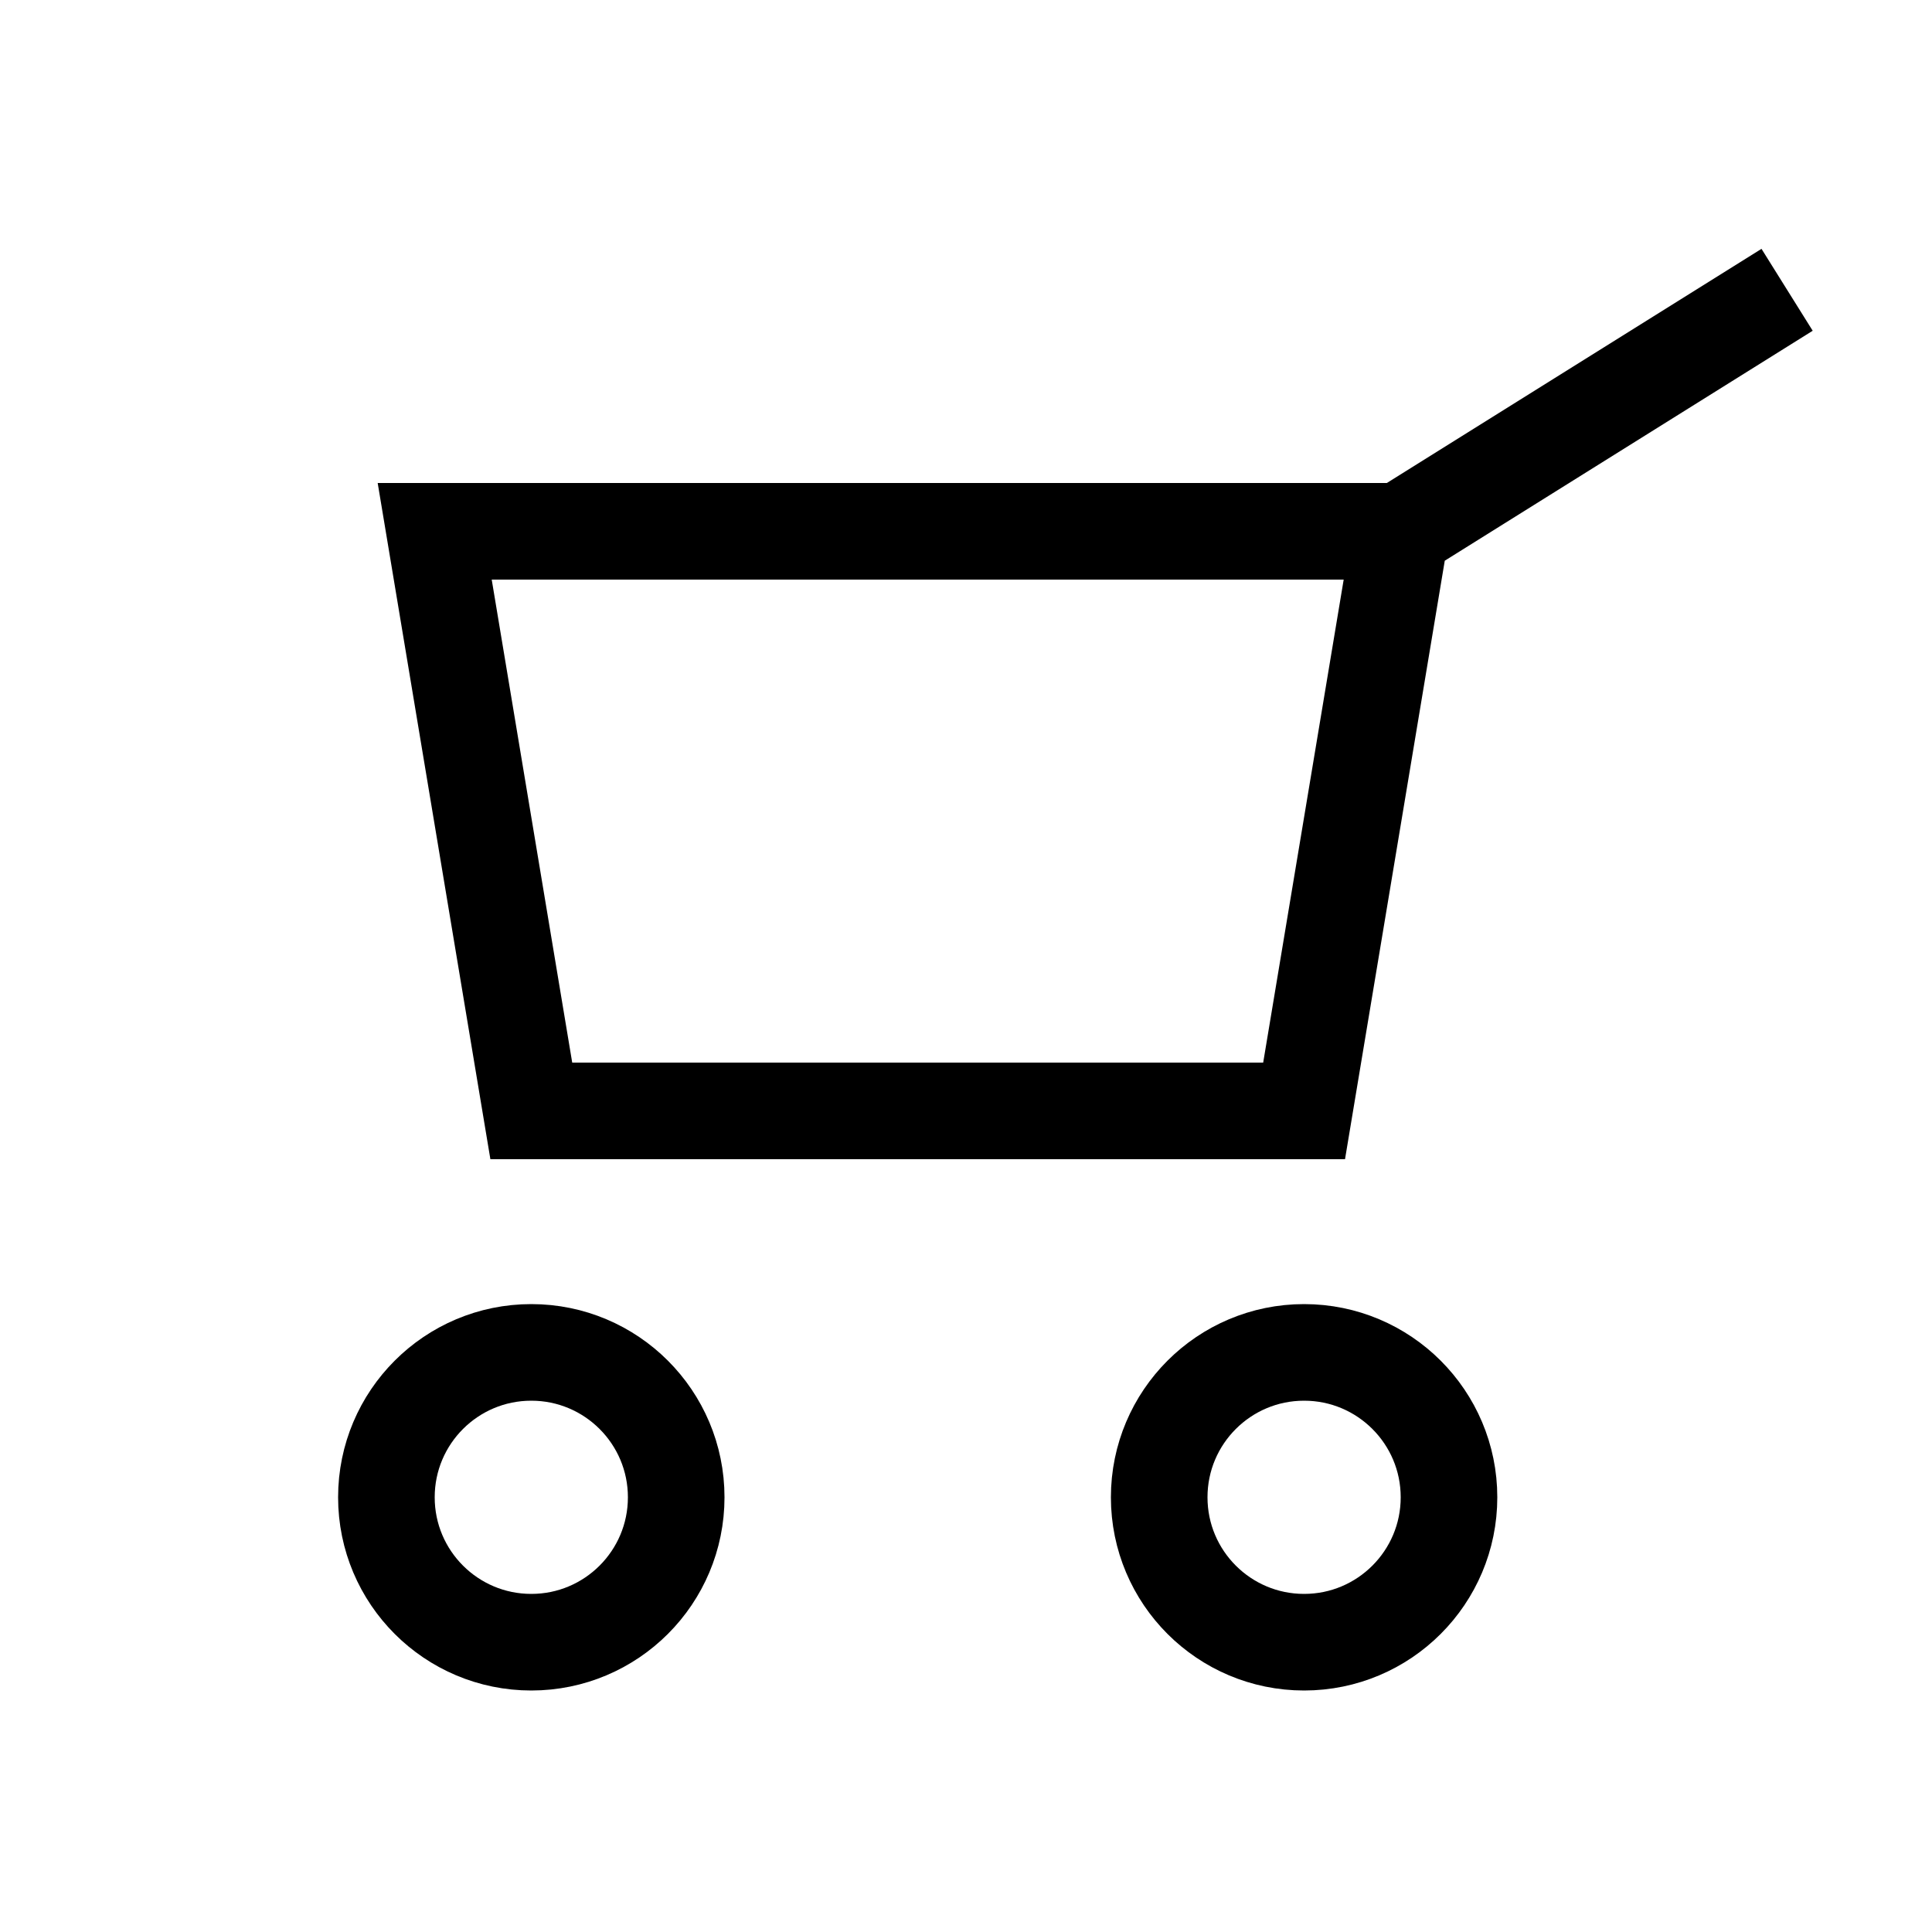
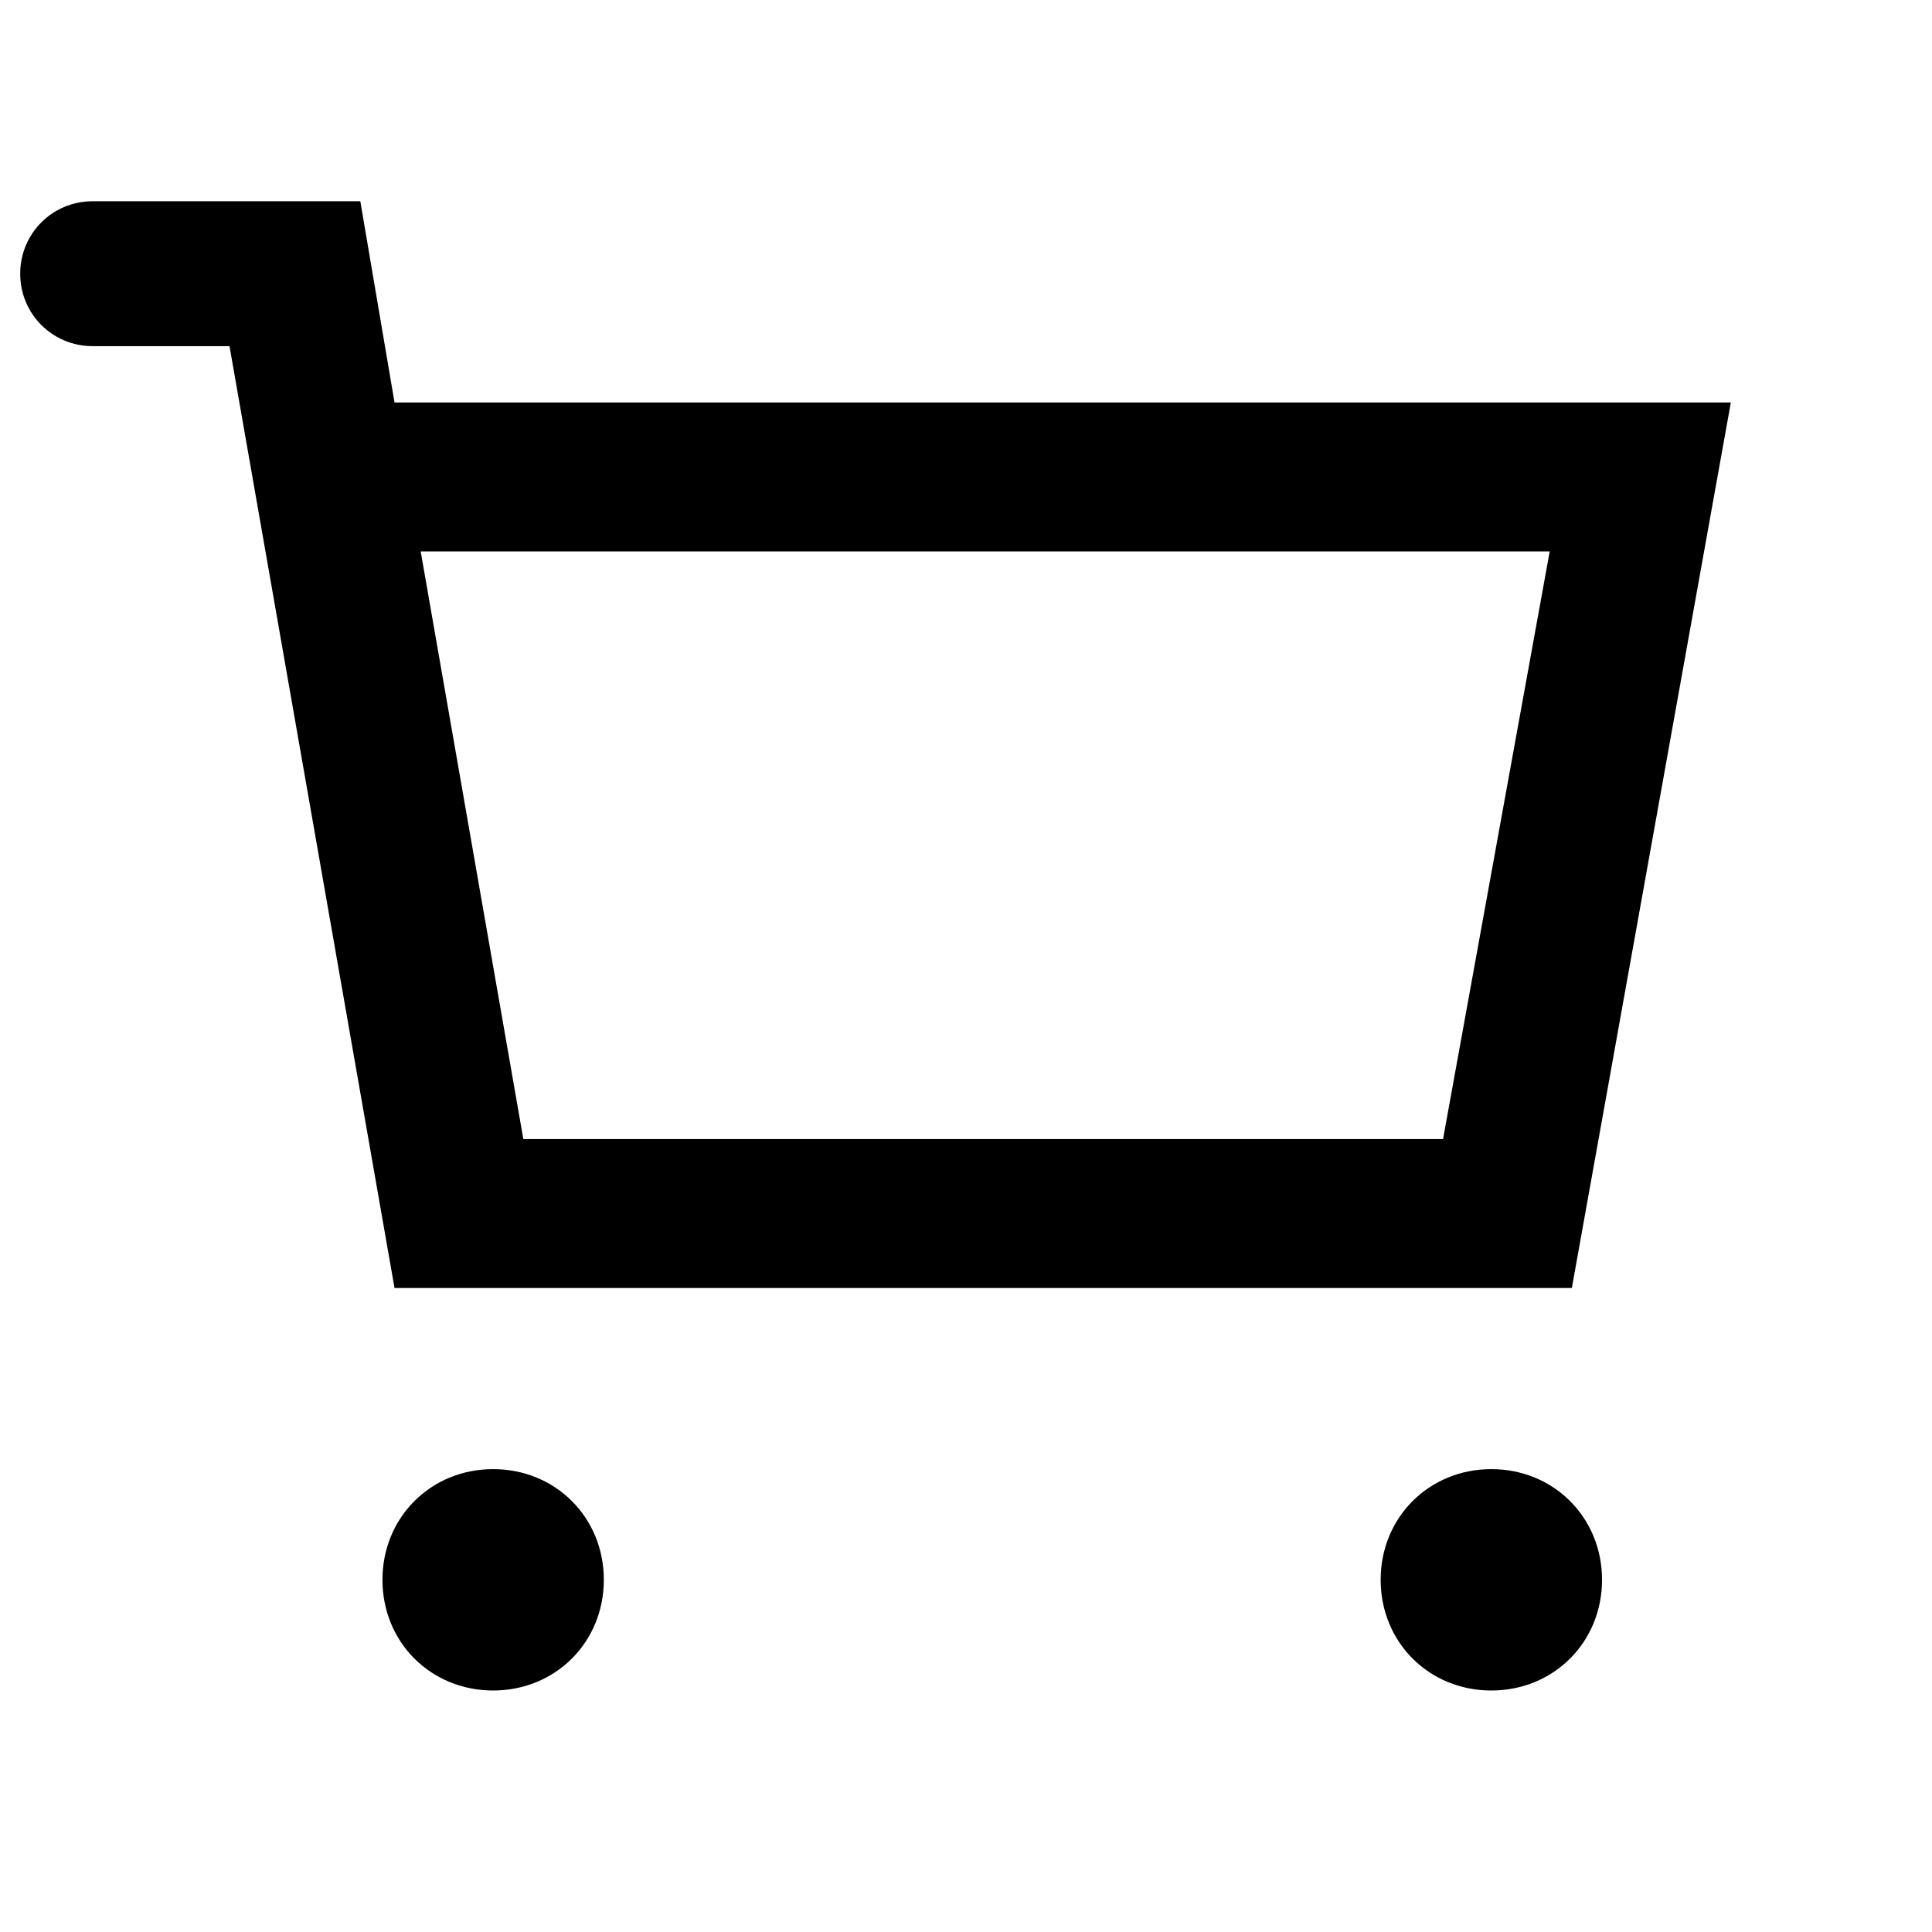
- <svg xmlns="http://www.w3.org/2000/svg" width="20" height="20" viewBox="0 0 20 20" fill="none">
-   <path d="M14.5 5.5H4.5L5.5 11.5H13.5L14.5 5.5ZM14.5 5.5L18.5 3" stroke="black" />
-   <circle cx="5.5" cy="15.5" r="1.5" stroke="black" />
-   <circle cx="13.5" cy="15.5" r="1.5" stroke="black" />
+ <svg xmlns="http://www.w3.org/2000/svg" class="uf-icon" width="20" height="20" viewBox="0 0 24 24" fill="none" style="width:20px;height:20px" data-icon="cart" data-iconset="iconoteka" data-icon-source="shopping_trolley/stroke" aria-hidden="true">
+   <path d="M6.126 21C5.351 21 4.751 20.4 4.751 19.625C4.751 18.85 5.351 18.25 6.126 18.25C6.901 18.25 7.501 18.85 7.501 19.625C7.501 20.4 6.901 21 6.126 21ZM18.526 21C17.751 21 17.151 20.4 17.151 19.625C17.151 18.85 17.751 18.25 18.526 18.25C19.301 18.25 19.901 18.85 19.901 19.625C19.901 20.4 19.301 21 18.526 21ZM1.151 4.3C0.651 4.3 0.251 3.9 0.251 3.4C0.251 2.9 0.651 2.5 1.151 2.5H4.476L4.901 5H21.501L19.526 16H4.901L2.851 4.3H1.151ZM5.226 6.85L6.501 14.15H17.926L19.251 6.85H5.226Z" fill="currentColor" fill-rule="evenodd" clip-rule="evenodd" />
</svg>
